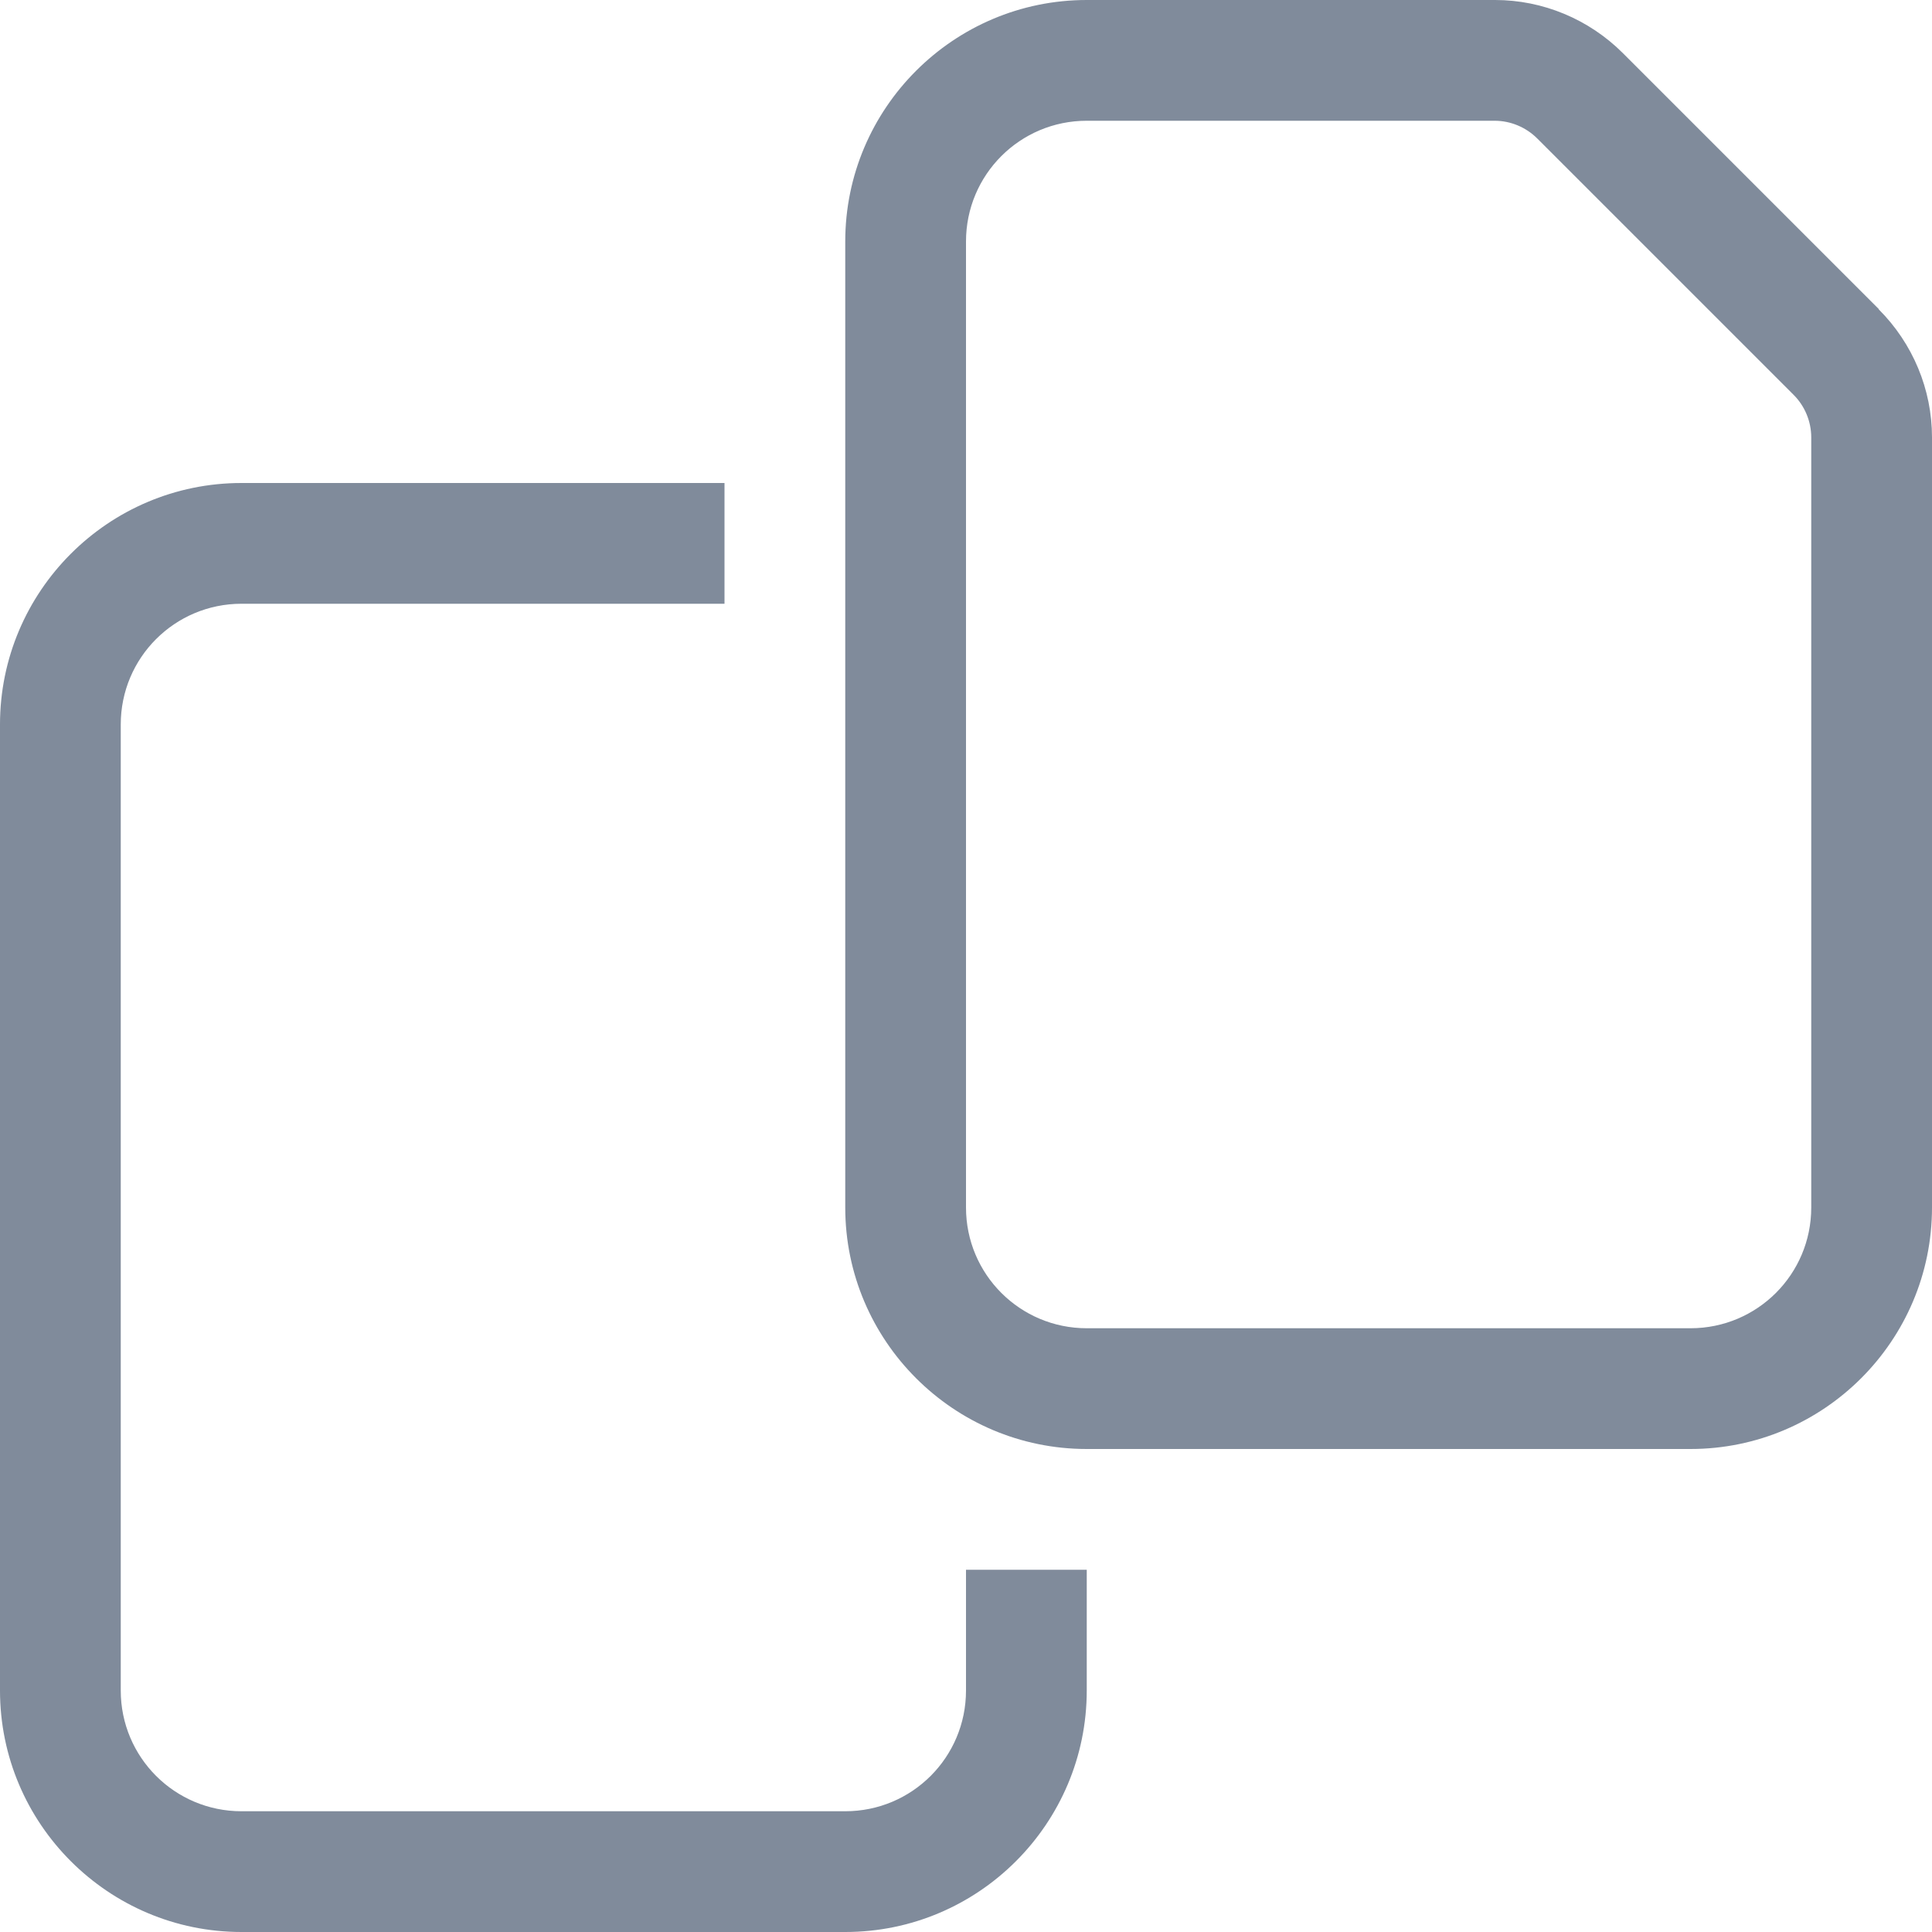
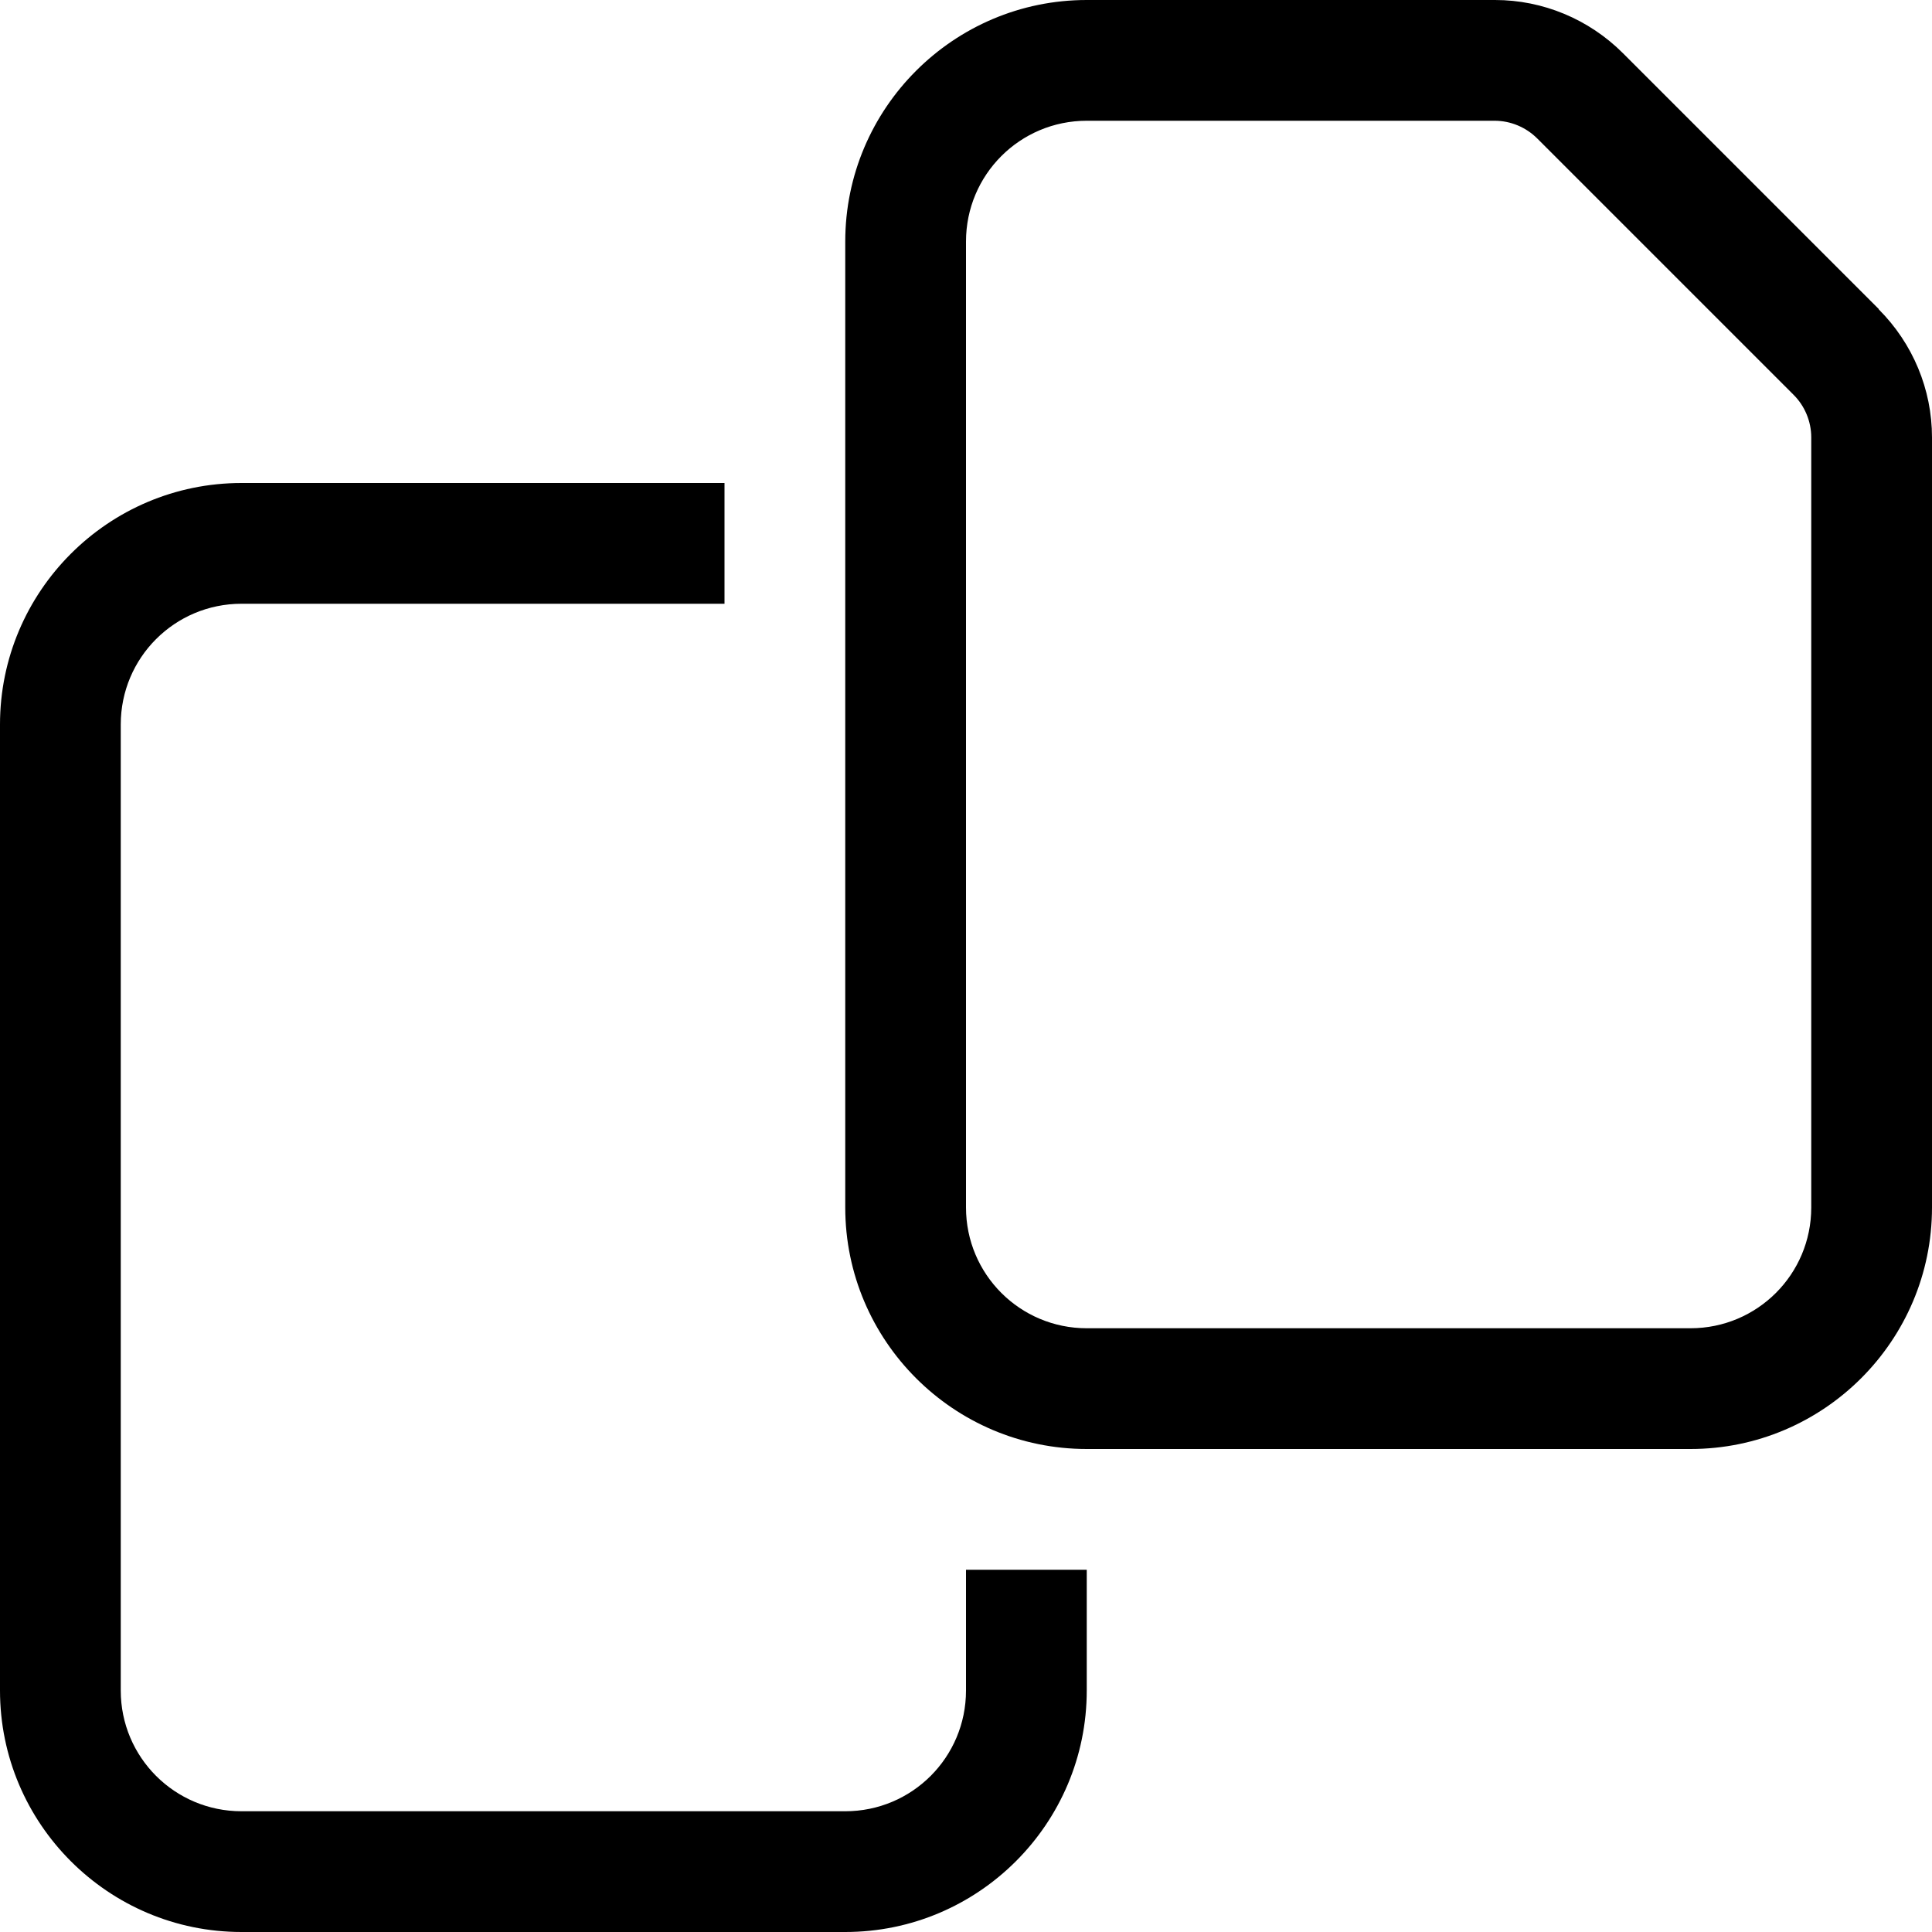
<svg xmlns="http://www.w3.org/2000/svg" width="16" height="16" viewBox="0 0 16 16" fill="none">
-   <path d="M14 11H9C8.447 11 8 10.553 8 10V2C8 1.447 8.447 1 9 1H12.378C12.509 1 12.637 1.053 12.731 1.147L14.853 3.269C14.947 3.362 15 3.491 15 3.622V10C15 10.553 14.553 11 14 11ZM15.559 2.559L13.441 0.441C13.159 0.159 12.778 0 12.381 0H9C7.897 0 7 0.897 7 2V10C7 11.103 7.897 12 9 12H14C15.103 12 16 11.103 16 10V3.622C16 3.225 15.841 2.844 15.559 2.562V2.559ZM2 4C0.897 4 0 4.897 0 6V14C0 15.103 0.897 16 2 16H7C8.103 16 9 15.103 9 14V13H8V14C8 14.553 7.553 15 7 15H2C1.447 15 1 14.553 1 14V6C1 5.447 1.447 5 2 5H6V4H2Z" fill="#808B9B" />
+   <path d="M14 11H9C8.447 11 8 10.553 8 10V2C8 1.447 8.447 1 9 1H12.378C12.509 1 12.637 1.053 12.731 1.147L14.853 3.269C14.947 3.362 15 3.491 15 3.622V10C15 10.553 14.553 11 14 11ZM15.559 2.559L13.441 0.441C13.159 0.159 12.778 0 12.381 0H9C7.897 0 7 0.897 7 2V10C7 11.103 7.897 12 9 12H14C15.103 12 16 11.103 16 10V3.622C16 3.225 15.841 2.844 15.559 2.562V2.559ZM2 4C0.897 4 0 4.897 0 6V14C0 15.103 0.897 16 2 16H7C8.103 16 9 15.103 9 14V13H8V14C8 14.553 7.553 15 7 15H2C1.447 15 1 14.553 1 14V6C1 5.447 1.447 5 2 5H6V4H2Z" fill="currentColor" />
</svg>
